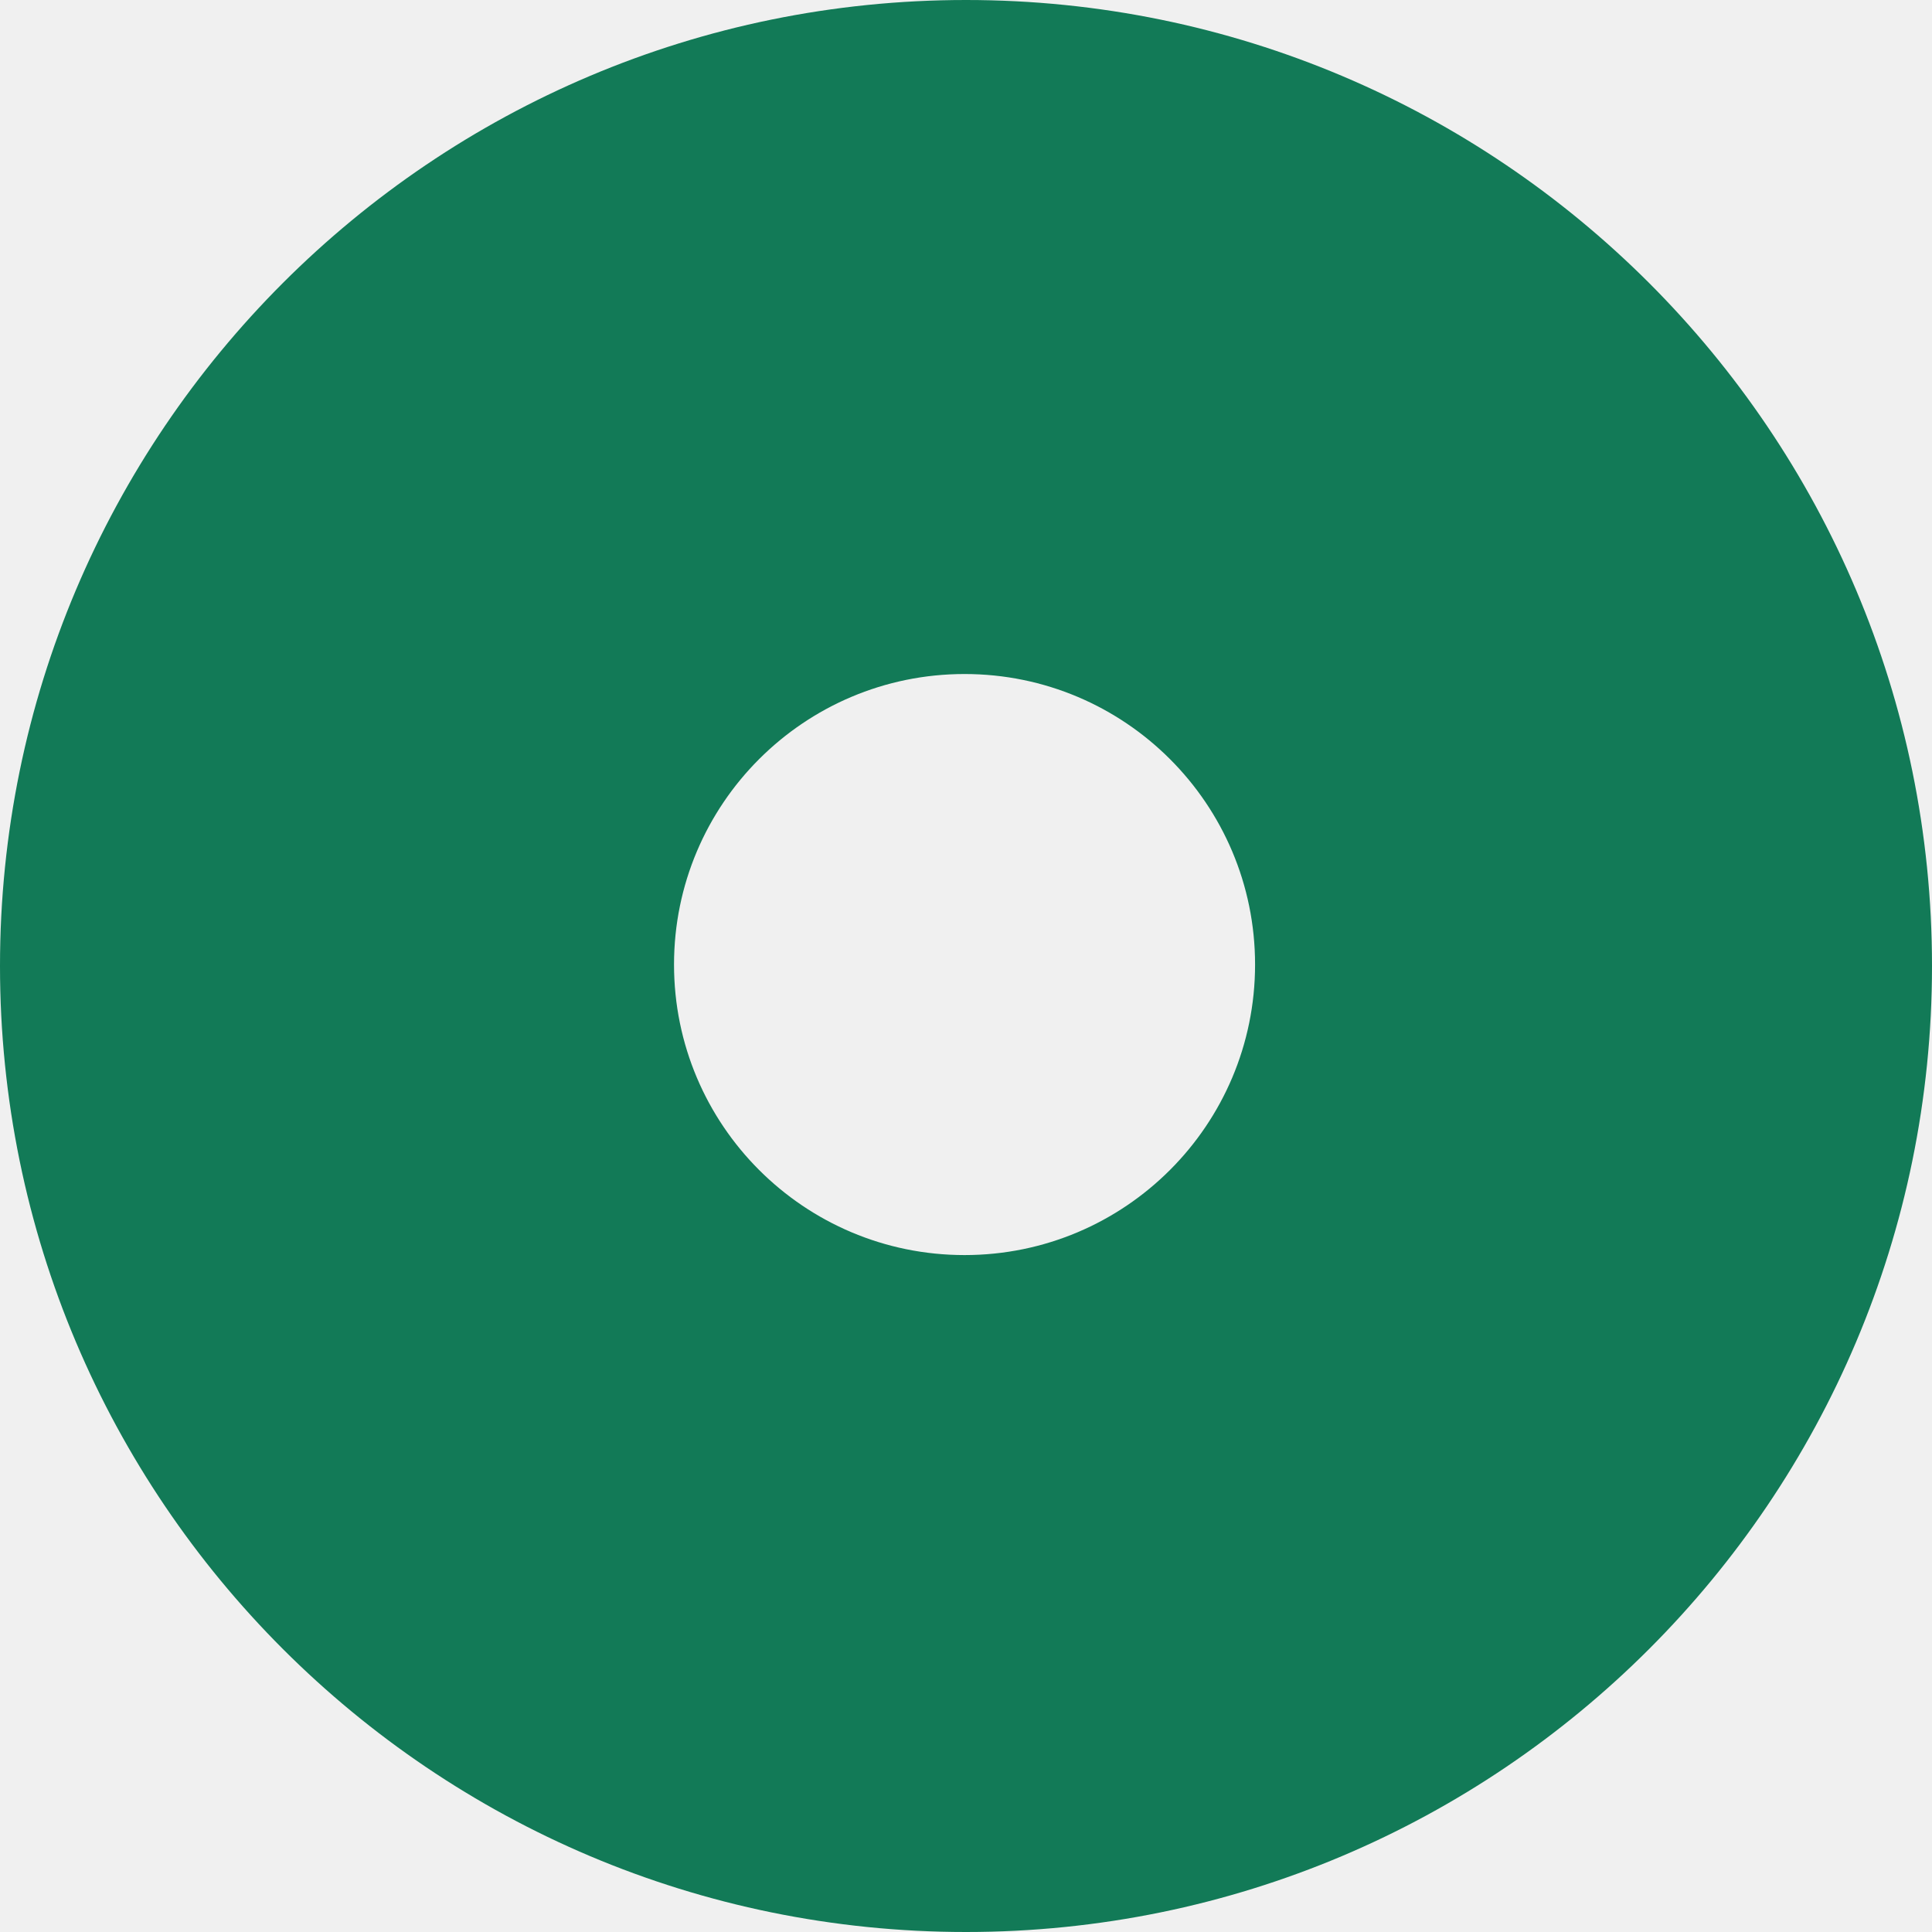
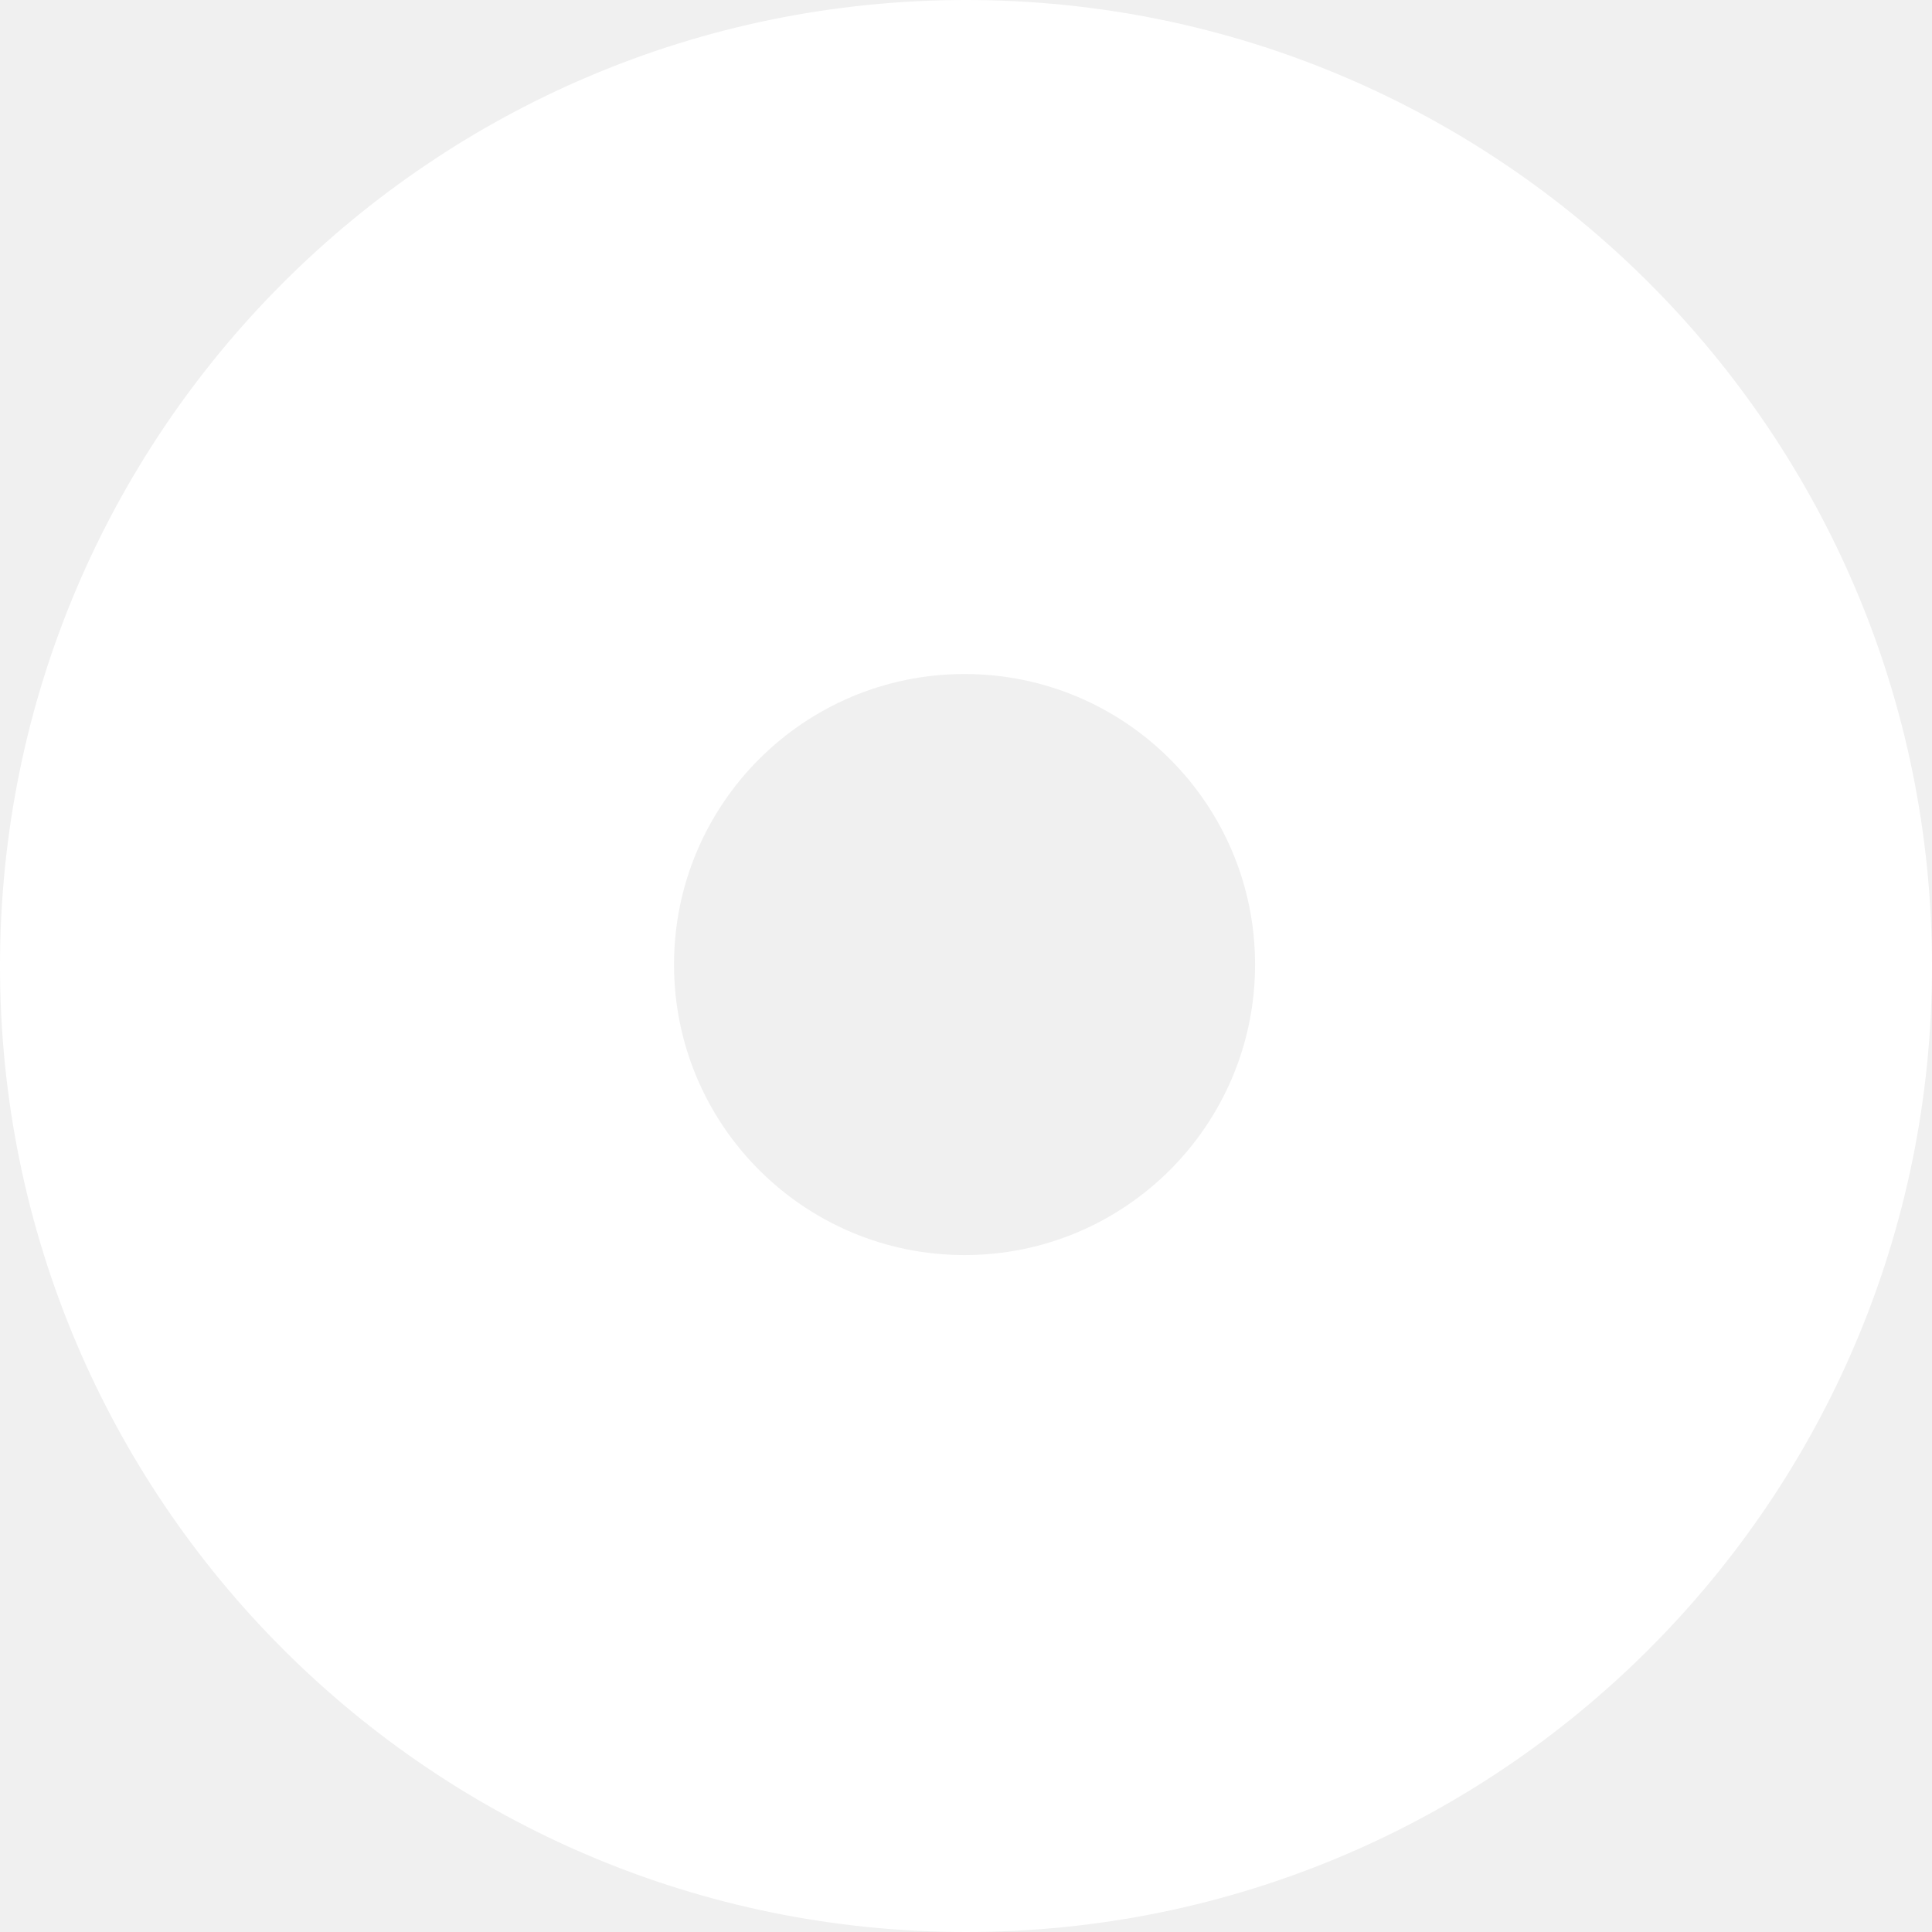
<svg xmlns="http://www.w3.org/2000/svg" width="665" height="665" viewBox="0 0 665 665" fill="none">
-   <path fill-rule="evenodd" clip-rule="evenodd" d="M332.5 665C516.135 665 665 516.135 665 332.5C665 148.865 516.135 0 332.5 0C148.865 0 0 148.865 0 332.5C0 516.135 148.865 665 332.5 665ZM332 432C387.228 432 432 387.228 432 332C432 276.772 387.228 232 332 232C276.772 232 232 276.772 232 332C232 387.228 276.772 432 332 432Z" fill="#127a57" />
+   <path fill-rule="evenodd" clip-rule="evenodd" d="M332.5 665C516.135 665 665 516.135 665 332.5C665 148.865 516.135 0 332.5 0C148.865 0 0 148.865 0 332.5C0 516.135 148.865 665 332.5 665ZM332 432C387.228 432 432 387.228 432 332C432 276.772 387.228 232 332 232C276.772 232 232 276.772 232 332C232 387.228 276.772 432 332 432Z" fill="#ffffff" />
</svg>
